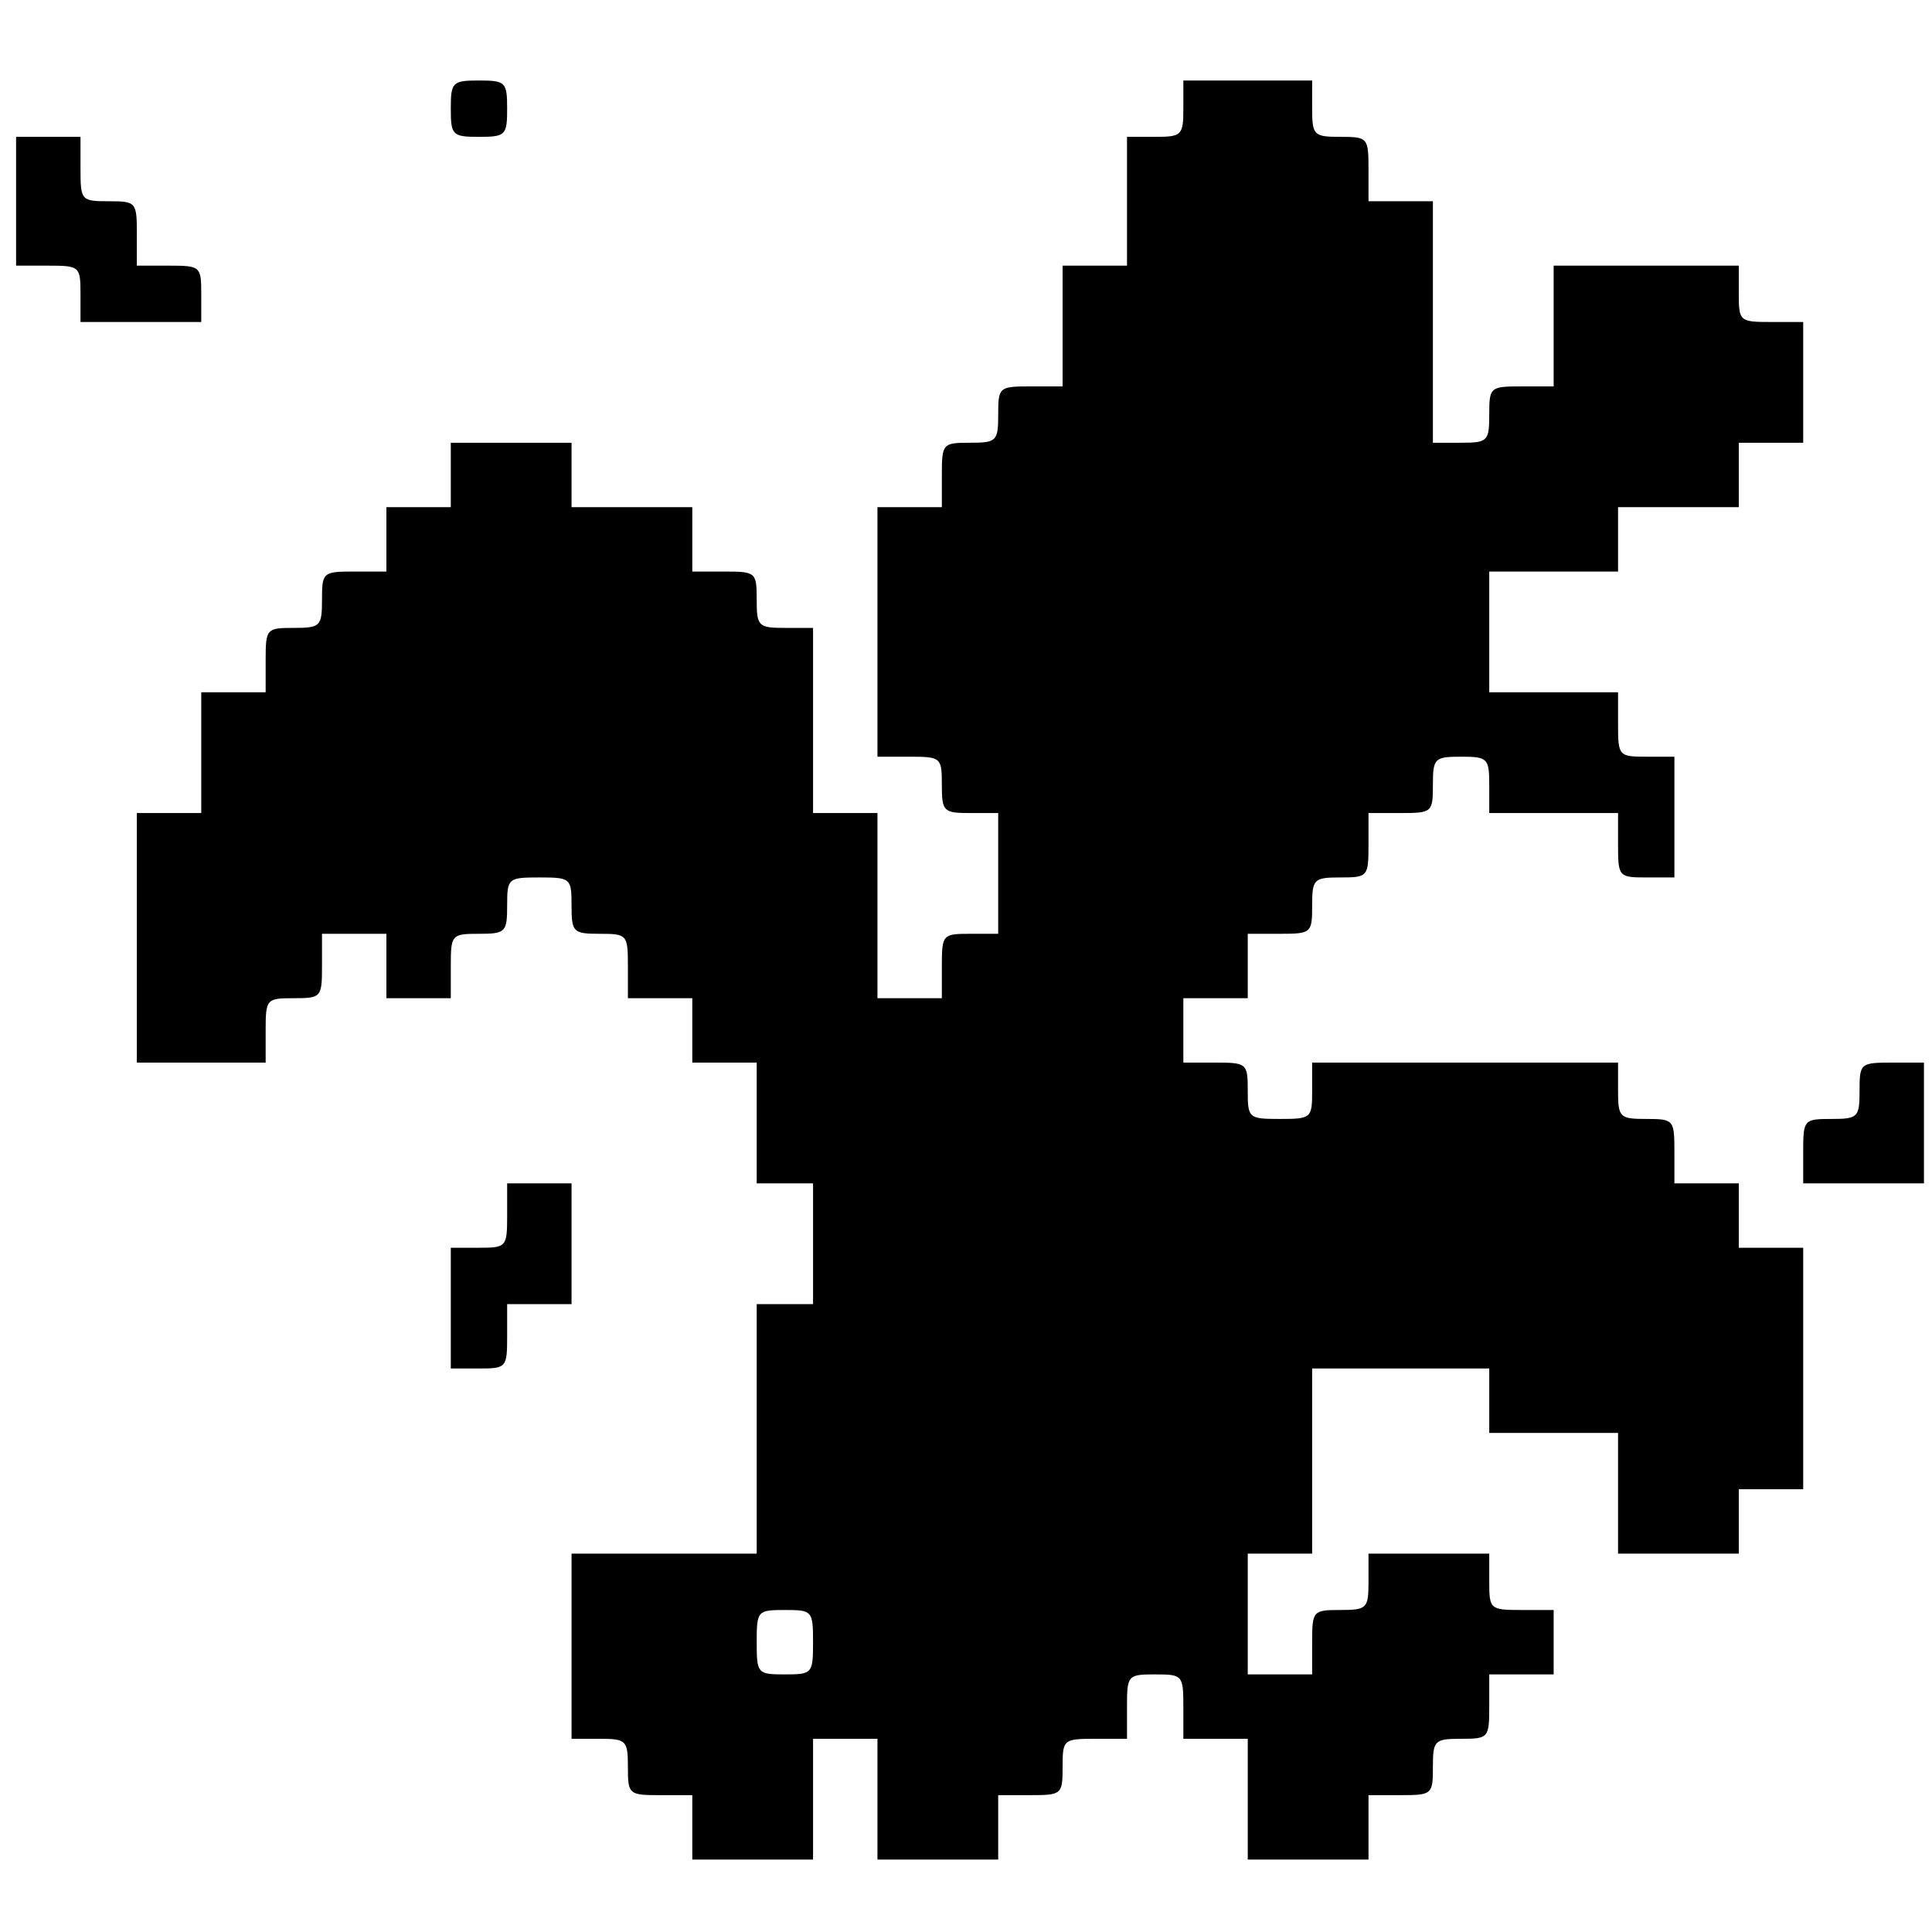
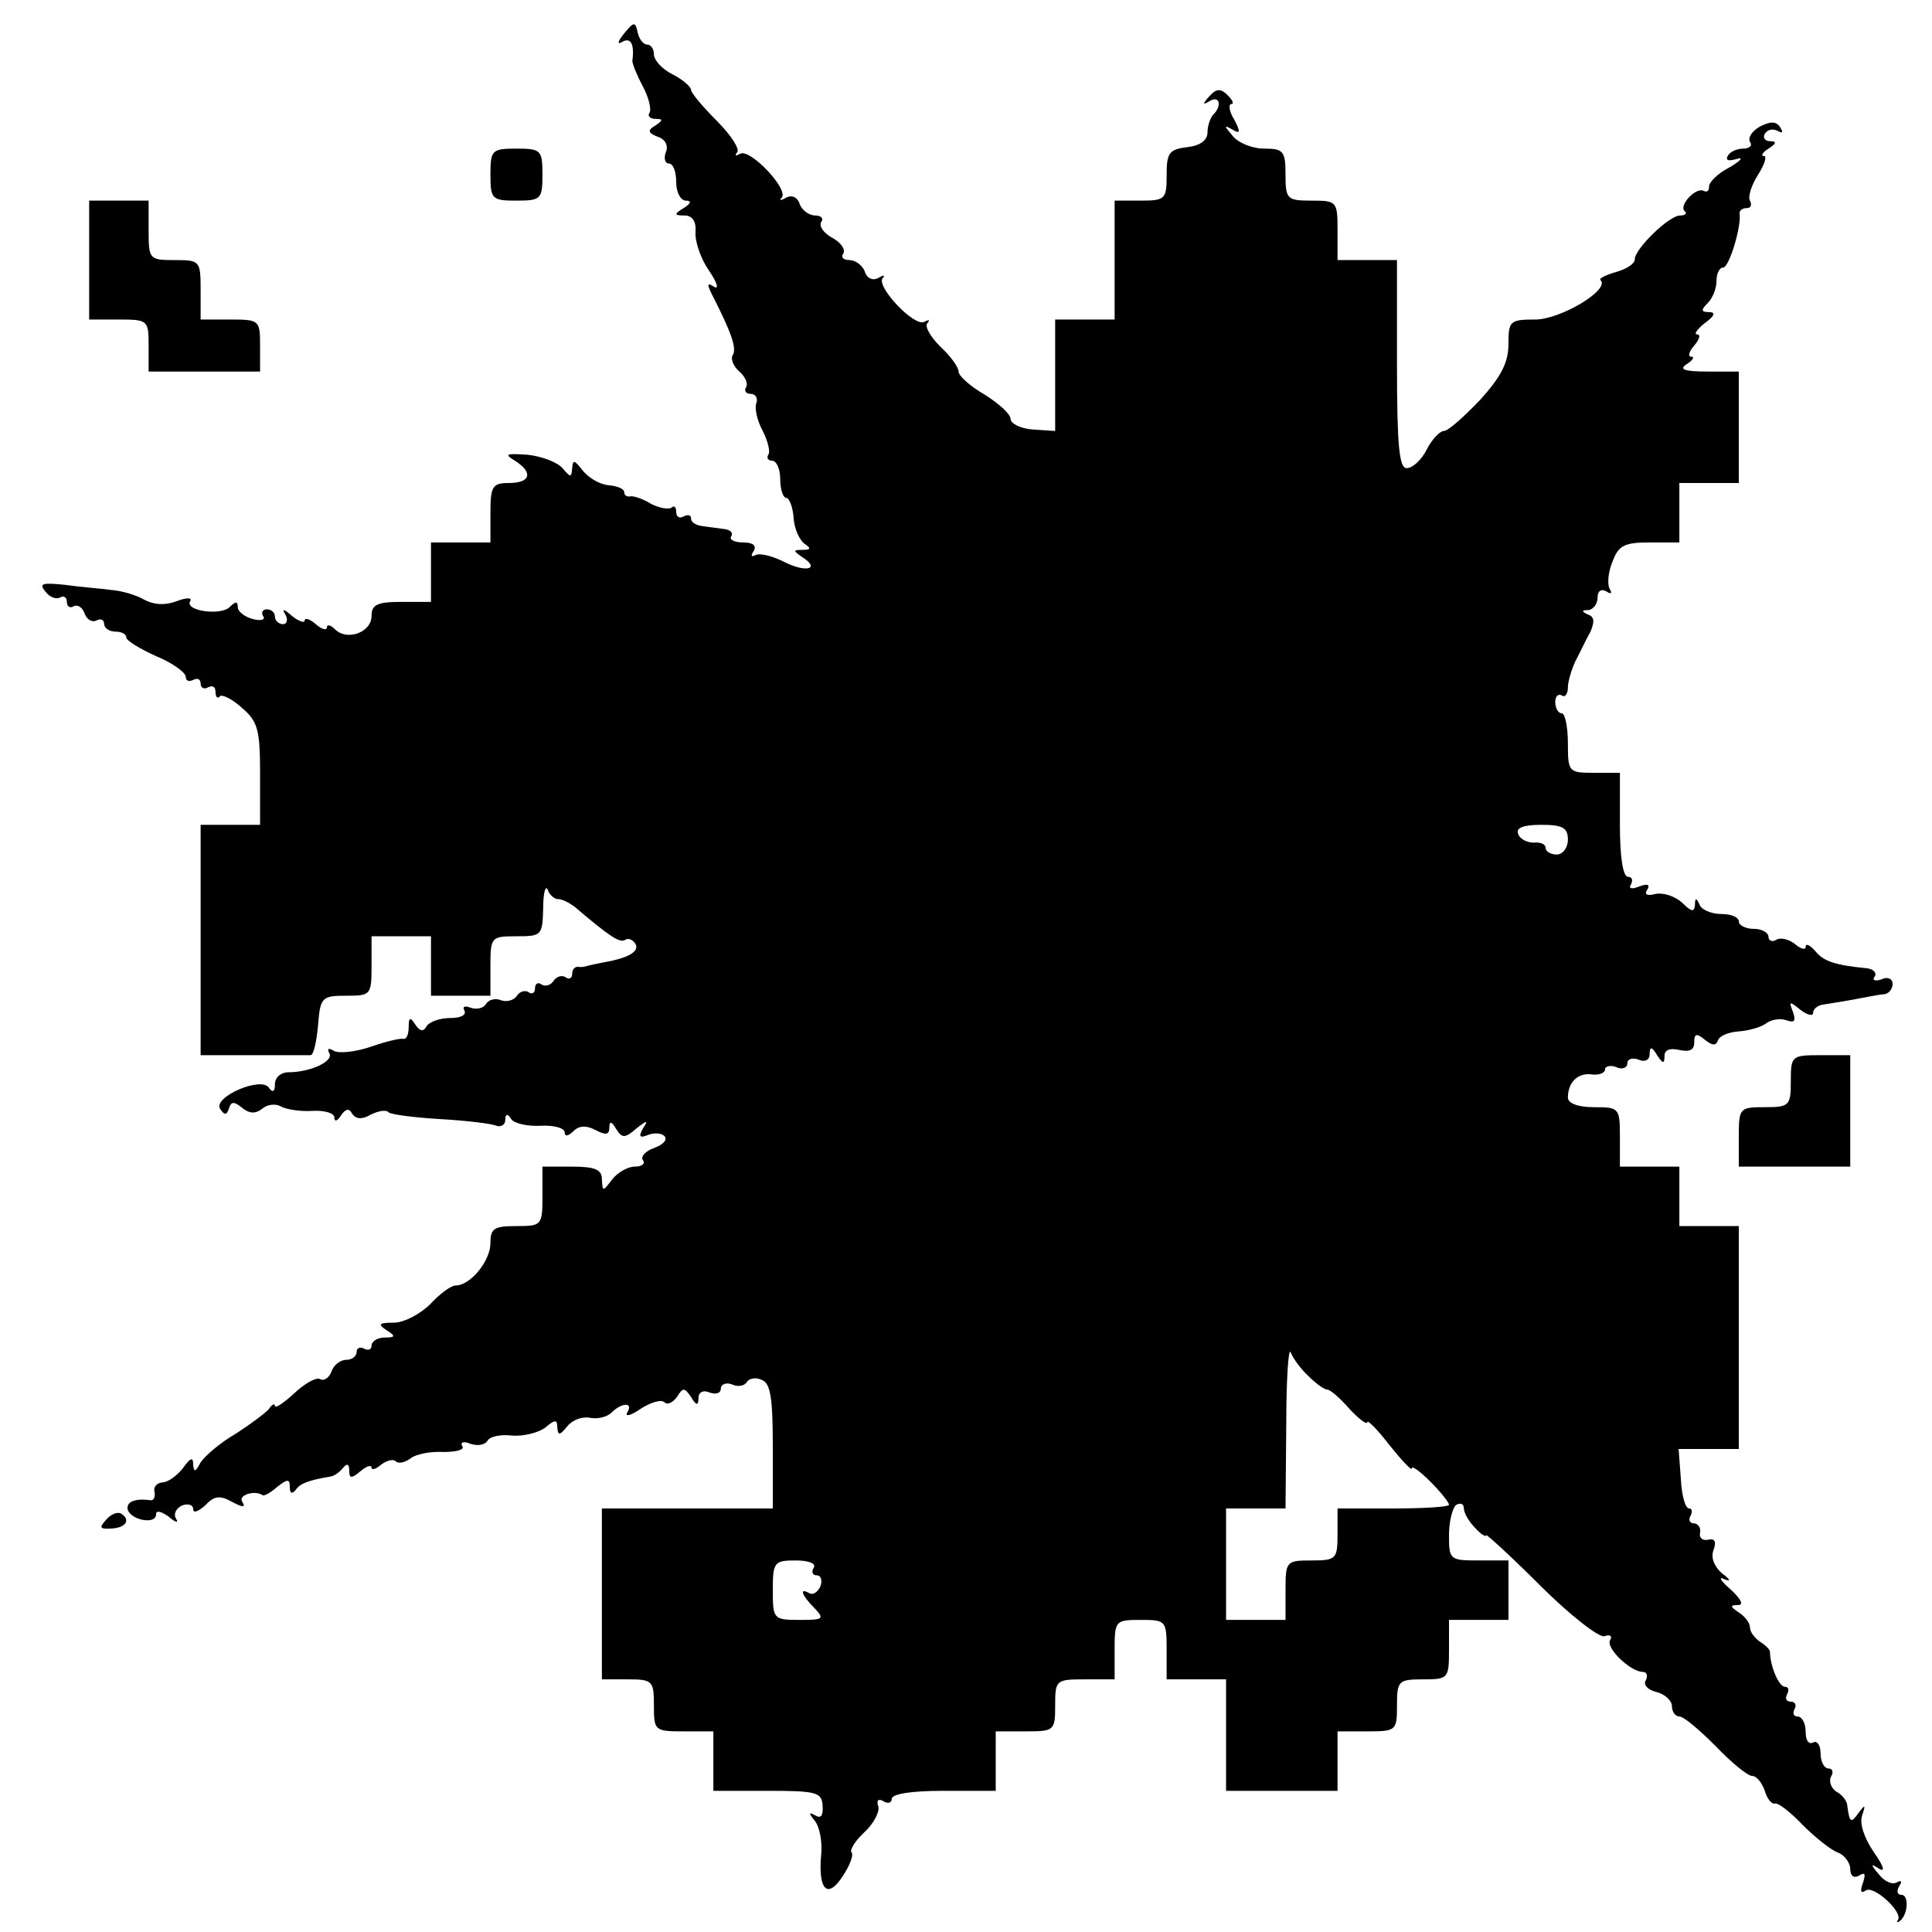
- <svg xmlns="http://www.w3.org/2000/svg" version="1.0" width="240pt" height="240pt" viewBox="0 0 240 240" preserveAspectRatio="xMidYMid meet">
-   <g transform="translate(0,240) scale(0.1,-0.1)" fill="#000000" stroke="none">
-     <path d="M560 2265 c0 -33 2 -35 35 -35 33 0 35 2 35 35 0 33 -2 35 -35 35 -33 0 -35 -2 -35 -35z" />
-     <path d="M1470 2265 c0 -33 -2 -35 -35 -35 l-35 0 0 -80 0 -80 -40 0 -40 0 0 -75 0 -75 -40 0 c-39 0 -40 -1 -40 -35 0 -33 -2 -35 -35 -35 -34 0 -35 -1 -35 -40 l0 -40 -40 0 -40 0 0 -155 0 -155 40 0 c39 0 40 -1 40 -35 0 -33 2 -35 35 -35 l35 0 0 -75 0 -75 -35 0 c-34 0 -35 -1 -35 -40 l0 -40 -40 0 -40 0 0 115 0 115 -40 0 -40 0 0 115 0 115 -35 0 c-33 0 -35 2 -35 35 0 34 -1 35 -40 35 l-40 0 0 40 0 40 -75 0 -75 0 0 40 0 40 -75 0 -75 0 0 -40 0 -40 -40 0 -40 0 0 -40 0 -40 -40 0 c-39 0 -40 -1 -40 -35 0 -33 -2 -35 -35 -35 -34 0 -35 -1 -35 -40 l0 -40 -40 0 -40 0 0 -75 0 -75 -40 0 -40 0 0 -155 0 -155 80 0 80 0 0 40 c0 39 1 40 35 40 34 0 35 1 35 40 l0 40 40 0 40 0 0 -40 0 -40 40 0 40 0 0 40 c0 39 1 40 35 40 33 0 35 2 35 35 0 34 1 35 40 35 39 0 40 -1 40 -35 0 -33 2 -35 35 -35 34 0 35 -1 35 -40 l0 -40 40 0 40 0 0 -40 0 -40 40 0 40 0 0 -75 0 -75 35 0 35 0 0 -75 0 -75 -35 0 -35 0 0 -155 0 -155 -115 0 -115 0 0 -115 0 -115 35 0 c33 0 35 -2 35 -35 0 -34 1 -35 40 -35 l40 0 0 -40 0 -40 75 0 75 0 0 75 0 75 40 0 40 0 0 -75 0 -75 75 0 75 0 0 40 0 40 40 0 c39 0 40 1 40 35 0 34 1 35 40 35 l40 0 0 40 c0 39 1 40 35 40 34 0 35 -1 35 -40 l0 -40 40 0 40 0 0 -75 0 -75 75 0 75 0 0 40 0 40 40 0 c39 0 40 1 40 35 0 33 2 35 35 35 34 0 35 1 35 40 l0 40 40 0 40 0 0 40 0 40 -40 0 c-39 0 -40 1 -40 35 l0 35 -75 0 -75 0 0 -35 c0 -33 -2 -35 -35 -35 -34 0 -35 -1 -35 -40 l0 -40 -40 0 -40 0 0 75 0 75 40 0 40 0 0 115 0 115 110 0 110 0 0 -40 0 -40 80 0 80 0 0 -75 0 -75 75 0 75 0 0 40 0 40 40 0 40 0 0 150 0 150 -40 0 -40 0 0 40 0 40 -40 0 -40 0 0 40 c0 39 -1 40 -35 40 -33 0 -35 2 -35 35 l0 35 -190 0 -190 0 0 -35 c0 -34 -1 -35 -40 -35 -39 0 -40 1 -40 35 0 34 -1 35 -40 35 l-40 0 0 40 0 40 40 0 40 0 0 40 0 40 40 0 c39 0 40 1 40 35 0 33 2 35 35 35 34 0 35 1 35 40 l0 40 40 0 c39 0 40 1 40 35 0 33 2 35 35 35 33 0 35 -2 35 -35 l0 -35 80 0 80 0 0 -40 c0 -39 1 -40 35 -40 l35 0 0 75 0 75 -35 0 c-34 0 -35 1 -35 40 l0 40 -80 0 -80 0 0 75 0 75 80 0 80 0 0 40 0 40 75 0 75 0 0 40 0 40 40 0 40 0 0 75 0 75 -40 0 c-39 0 -40 1 -40 35 l0 35 -115 0 -115 0 0 -75 0 -75 -40 0 c-39 0 -40 -1 -40 -35 0 -33 -2 -35 -35 -35 l-35 0 0 150 0 150 -40 0 -40 0 0 40 c0 39 -1 40 -35 40 -33 0 -35 2 -35 35 l0 35 -80 0 -80 0 0 -35z m-460 -1905 c0 -39 -1 -40 -35 -40 -34 0 -35 1 -35 40 0 39 1 40 35 40 34 0 35 -1 35 -40z" />
-     <path d="M20 2150 l0 -80 40 0 c39 0 40 -1 40 -35 l0 -35 75 0 75 0 0 35 c0 34 -1 35 -40 35 l-40 0 0 40 c0 39 -1 40 -35 40 -34 0 -35 1 -35 40 l0 40 -40 0 -40 0 0 -80z" />
-     <path d="M2310 1045 c0 -33 -2 -35 -35 -35 -34 0 -35 -1 -35 -40 l0 -40 75 0 75 0 0 75 0 75 -40 0 c-39 0 -40 -1 -40 -35z" />
-     <path d="M630 890 c0 -39 -1 -40 -35 -40 l-35 0 0 -75 0 -75 35 0 c34 0 35 1 35 40 l0 40 40 0 40 0 0 75 0 75 -40 0 -40 0 0 -40z" />
+ <svg xmlns="http://www.w3.org/2000/svg" version="1.0" width="260pt" height="260pt" viewBox="0 0 260 260" preserveAspectRatio="xMidYMid meet">
+   <g transform="translate(0,260) scale(0.1,-0.1)" fill="#000000" stroke="none">
+     <path d="M840 2555 c-9 -11 -10 -16 -2 -11 11 6 16 -4 13 -26 0 -4 6 -19 14 -34 8 -15 12 -31 9 -36 -3 -4 1 -8 8 -8 11 0 10 -2 0 -9 -11 -6 -10 -10 3 -15 10 -3 15 -12 11 -21 -3 -8 -1 -15 4 -15 6 0 10 -11 10 -25 0 -14 6 -25 13 -25 8 0 7 -4 -3 -10 -13 -8 -13 -10 1 -10 11 0 16 -8 15 -22 -1 -13 7 -36 18 -52 11 -16 14 -26 7 -22 -9 6 -10 4 -3 -10 26 -51 34 -73 28 -82 -3 -5 1 -15 9 -22 8 -7 12 -16 9 -21 -3 -5 0 -9 6 -9 7 0 10 -6 8 -12 -3 -7 1 -24 8 -37 7 -14 11 -28 8 -33 -3 -4 0 -8 5 -8 6 0 11 -11 11 -25 0 -14 4 -25 8 -25 4 0 9 -12 10 -27 1 -15 8 -30 15 -35 9 -6 8 -8 -3 -8 -13 0 -13 -1 0 -10 25 -16 4 -21 -25 -6 -16 8 -33 12 -38 9 -6 -3 -7 -1 -3 5 5 8 -1 12 -14 12 -12 0 -19 4 -16 8 3 5 -1 9 -9 10 -8 1 -22 3 -30 4 -8 1 -15 5 -15 10 0 5 -4 6 -10 3 -5 -3 -10 -1 -10 6 0 7 -3 9 -6 6 -4 -3 -16 -1 -28 5 -11 7 -24 11 -28 10 -5 -1 -8 2 -8 6 0 4 -9 8 -21 9 -12 1 -27 10 -35 20 -11 14 -13 15 -14 3 -1 -13 -2 -13 -13 0 -7 8 -28 16 -47 18 -29 2 -32 1 -17 -8 25 -16 21 -30 -8 -30 -22 0 -25 -4 -25 -40 l0 -40 -40 0 -40 0 0 -40 0 -40 -40 0 c-33 0 -40 -4 -40 -19 0 -22 -33 -34 -49 -18 -6 6 -11 7 -11 3 0 -5 -7 -3 -15 4 -8 7 -15 9 -15 5 0 -4 -8 -1 -17 6 -11 10 -14 10 -9 2 4 -7 2 -13 -3 -13 -6 0 -11 5 -11 10 0 6 -5 10 -11 10 -5 0 -8 -4 -5 -9 4 -5 -3 -7 -14 -4 -11 3 -20 10 -20 16 0 8 -3 8 -11 0 -12 -12 -61 -5 -53 8 3 5 -5 5 -18 0 -16 -6 -31 -5 -44 2 -10 6 -30 12 -44 13 -14 2 -42 4 -63 7 -30 3 -35 2 -26 -9 6 -8 15 -11 20 -8 5 3 9 0 9 -6 0 -6 4 -9 9 -6 5 3 12 -1 15 -10 3 -8 10 -12 16 -9 5 3 10 1 10 -4 0 -6 7 -11 15 -11 8 0 15 -3 15 -8 0 -4 18 -15 40 -25 22 -9 40 -22 40 -28 0 -5 4 -7 10 -4 6 3 10 1 10 -5 0 -6 5 -8 10 -5 6 3 10 1 10 -6 0 -7 3 -10 6 -6 3 3 17 -4 30 -16 21 -18 24 -29 24 -89 l0 -68 -40 0 -40 0 0 -155 0 -155 70 0 c39 0 73 0 78 0 4 0 8 18 10 40 3 38 5 40 38 40 33 0 34 1 34 40 l0 40 40 0 40 0 0 -40 0 -40 40 0 40 0 0 40 c0 39 1 40 35 40 34 0 35 1 36 38 0 20 3 31 6 25 2 -7 9 -13 14 -13 6 0 15 -5 22 -10 48 -41 61 -49 68 -45 4 3 10 1 14 -5 6 -10 -8 -19 -42 -25 -10 -2 -20 -4 -23 -5 -3 -1 -8 -2 -12 -1 -5 0 -8 -4 -8 -10 0 -5 -4 -8 -9 -4 -5 3 -12 1 -16 -5 -4 -6 -11 -8 -16 -5 -5 4 -9 1 -9 -5 0 -6 -4 -9 -9 -5 -5 3 -13 0 -16 -6 -4 -5 -13 -8 -21 -5 -7 3 -16 1 -20 -5 -3 -6 -13 -8 -21 -5 -8 3 -11 1 -8 -4 3 -6 -5 -10 -19 -10 -14 0 -28 -5 -32 -11 -4 -8 -9 -7 -15 2 -7 11 -9 10 -9 -3 0 -10 -3 -17 -7 -16 -5 1 -25 -4 -45 -11 -21 -7 -43 -9 -49 -5 -7 4 -9 3 -6 -3 7 -11 -25 -26 -55 -26 -10 0 -18 -7 -18 -16 0 -10 -3 -12 -8 -5 -10 16 -75 -12 -66 -28 6 -9 9 -9 12 0 3 10 7 10 18 1 10 -8 18 -8 27 -1 7 6 18 7 25 3 7 -4 26 -7 42 -6 17 1 30 -3 30 -9 0 -6 4 -5 9 3 6 9 11 10 15 2 5 -7 13 -8 25 -1 10 5 21 7 24 3 4 -3 35 -7 69 -9 35 -2 69 -6 76 -9 6 -2 12 1 12 8 0 8 3 9 8 1 4 -6 22 -10 40 -9 17 1 32 -3 32 -9 0 -6 5 -5 12 2 7 7 17 8 30 1 13 -7 18 -6 18 3 0 10 3 9 9 -1 8 -13 12 -13 27 0 15 12 17 12 9 0 -6 -11 -4 -13 8 -8 9 3 19 2 22 -3 3 -5 -4 -11 -15 -15 -11 -4 -18 -11 -15 -16 4 -5 -1 -9 -11 -9 -9 0 -23 -8 -30 -17 -13 -17 -13 -17 -14 0 0 13 -9 17 -40 17 l-40 0 0 -40 c0 -39 -1 -40 -35 -40 -30 0 -35 -3 -35 -23 0 -24 -27 -57 -47 -57 -6 0 -21 -11 -34 -25 -13 -13 -35 -25 -49 -25 -20 0 -22 -2 -10 -10 13 -8 12 -10 -2 -10 -10 0 -18 -5 -18 -11 0 -5 -4 -7 -10 -4 -5 3 -10 1 -10 -4 0 -6 -6 -11 -14 -11 -8 0 -17 -7 -20 -16 -3 -8 -10 -13 -15 -10 -5 3 -20 -5 -35 -19 -14 -13 -26 -21 -26 -17 0 4 -4 2 -8 -4 -4 -5 -24 -20 -44 -33 -21 -12 -42 -30 -48 -39 -7 -13 -9 -14 -10 -3 0 11 -4 9 -14 -5 -8 -10 -20 -19 -28 -19 -7 -1 -12 -6 -10 -13 1 -7 -1 -11 -5 -11 -21 3 -34 -2 -31 -13 5 -14 38 -20 38 -6 0 6 7 4 17 -3 9 -8 14 -9 10 -3 -4 7 0 14 8 18 8 3 15 1 15 -5 0 -6 7 -3 16 5 12 13 20 14 36 5 15 -8 19 -8 14 0 -6 9 17 16 27 9 2 -2 11 3 20 11 14 11 17 11 17 0 0 -9 3 -10 8 -4 6 9 18 13 47 18 6 1 13 7 17 12 5 6 8 5 8 -4 0 -11 3 -11 15 -1 8 7 15 9 15 5 0 -4 6 -2 13 4 8 6 17 8 20 4 4 -3 12 -1 19 4 7 6 27 10 45 9 17 0 29 3 25 8 -3 5 2 7 11 3 9 -3 19 -2 23 4 3 6 18 9 34 7 15 -1 35 4 44 11 13 11 16 11 16 0 1 -11 3 -11 13 1 7 9 20 14 31 12 10 -2 23 1 29 7 14 14 30 14 21 0 -3 -6 5 -4 18 5 14 9 28 13 32 9 4 -4 11 -1 17 7 8 13 10 13 19 0 7 -12 10 -12 10 -1 0 7 6 11 15 7 8 -3 15 -1 15 5 0 6 7 9 15 6 8 -4 17 -2 20 3 3 5 12 7 20 3 12 -4 15 -25 15 -89 l0 -84 -115 0 -115 0 0 -115 0 -115 35 0 c33 0 35 -2 35 -35 0 -34 1 -35 40 -35 l40 0 0 -40 0 -40 73 0 c66 0 73 -2 74 -20 1 -13 -2 -18 -10 -13 -9 5 -9 3 0 -8 6 -8 10 -28 8 -46 -4 -47 9 -59 29 -28 10 15 15 29 12 32 -3 3 5 16 17 27 13 12 21 28 19 35 -3 8 0 11 7 7 6 -4 11 -2 11 3 0 7 27 11 70 11 l70 0 0 40 0 40 40 0 c39 0 40 1 40 35 0 34 1 35 40 35 l40 0 0 40 c0 39 1 40 35 40 34 0 35 -1 35 -40 l0 -40 40 0 40 0 0 -75 0 -75 75 0 75 0 0 40 0 40 40 0 c39 0 40 1 40 35 0 33 2 35 35 35 34 0 35 1 35 40 l0 40 40 0 40 0 0 40 0 40 -40 0 c-39 0 -40 1 -40 34 0 19 5 38 10 41 6 3 10 1 10 -5 0 -6 7 -18 15 -26 8 -9 15 -13 15 -10 0 2 33 -28 73 -68 40 -40 79 -70 86 -68 8 3 11 0 8 -5 -7 -10 27 -43 44 -43 5 0 7 -5 4 -11 -4 -6 2 -13 14 -16 12 -3 21 -12 21 -19 0 -8 5 -14 10 -14 6 0 27 -18 49 -40 21 -22 43 -40 49 -40 6 0 13 -9 17 -20 3 -11 10 -19 14 -17 4 1 21 -12 37 -29 16 -16 37 -33 47 -37 9 -3 17 -14 17 -22 0 -10 5 -13 12 -9 8 5 9 2 5 -10 -4 -11 -3 -15 4 -10 11 7 51 -30 43 -40 -2 -3 -1 -4 3 -1 11 9 12 35 2 35 -6 0 -7 5 -3 12 4 6 3 8 -3 5 -6 -4 -17 1 -24 10 -12 14 -12 16 0 8 9 -5 5 5 -7 22 -13 19 -20 39 -16 50 5 15 4 15 -5 3 -10 -14 -12 -13 -15 10 0 6 -7 15 -15 19 -7 5 -10 14 -7 20 4 6 2 11 -3 11 -6 0 -11 9 -11 21 0 11 -5 17 -10 14 -6 -3 -10 3 -10 14 0 12 -5 21 -11 21 -5 0 -7 4 -4 10 3 5 1 10 -5 10 -6 0 -8 4 -5 10 3 6 2 10 -3 10 -8 0 -20 28 -20 47 0 3 -6 9 -14 14 -7 5 -13 13 -13 19 0 6 -7 15 -15 20 -12 8 -12 10 -1 10 8 0 4 8 -10 21 -13 11 -17 18 -9 14 10 -4 9 -1 -3 8 -10 9 -15 21 -11 31 4 11 2 16 -7 14 -8 -2 -13 3 -11 10 1 6 -3 12 -9 12 -5 0 -7 5 -4 10 3 6 2 10 -2 10 -5 0 -10 18 -11 40 l-3 40 41 0 40 0 0 150 0 150 -40 0 -40 0 0 40 0 40 -40 0 -40 0 0 40 c0 39 -1 40 -35 40 -21 0 -35 5 -35 13 0 21 14 34 33 31 9 -1 17 2 17 7 0 4 7 6 15 3 8 -4 15 -1 15 5 0 6 7 8 15 5 9 -4 15 0 15 7 0 11 3 11 10 -1 8 -12 10 -12 10 -1 0 8 7 11 20 8 14 -3 20 0 20 10 0 12 3 13 14 4 10 -8 15 -9 18 -1 2 6 14 11 28 12 14 1 31 6 37 11 7 5 19 7 27 4 11 -4 13 -1 9 11 -6 15 -5 15 10 3 9 -7 17 -9 17 -4 0 5 6 10 13 11 6 1 26 4 42 7 17 3 35 7 41 7 6 1 11 7 11 14 0 7 -7 10 -15 6 -9 -3 -13 -1 -9 4 3 5 -2 10 -11 11 -41 4 -58 9 -69 23 -7 8 -13 11 -13 6 0 -5 -7 -3 -15 4 -8 6 -19 9 -25 5 -5 -3 -10 -1 -10 4 0 6 -9 11 -20 11 -11 0 -20 5 -20 10 0 6 -11 10 -24 10 -13 0 -27 6 -29 13 -4 9 -6 9 -6 -1 -1 -10 -5 -9 -17 3 -10 9 -25 14 -36 12 -11 -3 -16 -1 -11 6 4 7 0 8 -11 4 -10 -4 -15 -3 -11 3 3 6 1 10 -4 10 -7 0 -11 27 -11 70 l0 70 -35 0 c-34 0 -35 1 -35 40 0 22 -4 40 -8 40 -5 0 -9 7 -9 15 0 8 4 12 9 9 4 -3 8 2 8 11 0 8 5 24 10 35 6 11 14 29 20 39 6 14 6 21 -3 24 -9 4 -9 6 1 6 6 1 12 8 12 17 0 9 5 12 12 8 6 -4 8 -3 4 4 -3 6 -2 22 4 36 8 22 16 26 50 26 l40 0 0 40 0 40 40 0 40 0 0 75 0 75 -42 0 c-32 0 -39 3 -28 10 8 5 11 10 6 10 -5 0 -3 7 4 15 7 8 9 15 4 15 -5 0 0 7 10 15 14 10 15 15 6 15 -11 0 -11 3 -2 12 7 7 12 20 12 30 0 10 4 18 9 18 8 0 25 56 22 73 0 4 4 7 10 7 5 0 7 4 4 10 -3 5 2 21 11 35 9 14 12 25 8 25 -5 0 -2 5 6 10 11 7 11 10 2 10 -7 0 -10 5 -7 10 4 6 11 7 17 4 7 -4 8 -2 4 4 -5 9 -13 9 -27 2 -11 -6 -17 -15 -14 -21 4 -5 -1 -9 -9 -9 -8 0 -18 -4 -21 -10 -3 -6 1 -7 12 -4 10 3 6 -2 -9 -11 -16 -8 -28 -20 -28 -26 0 -6 -3 -8 -7 -6 -10 6 -34 -19 -26 -27 4 -3 1 -6 -6 -6 -15 0 -61 -45 -61 -59 0 -6 -11 -13 -25 -17 -14 -4 -24 -9 -21 -11 13 -13 -54 -53 -88 -53 -34 0 -36 -2 -36 -33 0 -25 -10 -44 -38 -75 -22 -23 -43 -42 -49 -42 -5 0 -16 -11 -23 -25 -7 -14 -19 -25 -27 -25 -10 0 -13 30 -13 140 l0 140 -40 0 -40 0 0 40 c0 39 -1 40 -35 40 -33 0 -35 2 -35 35 0 32 -3 35 -29 35 -16 0 -35 8 -42 17 -12 14 -12 15 -1 9 11 -7 12 -4 3 13 -7 11 -8 21 -4 21 4 0 2 5 -5 12 -9 9 -15 9 -24 -1 -10 -11 -10 -13 0 -7 13 8 17 -6 5 -18 -4 -4 -8 -15 -8 -24 0 -11 -10 -18 -27 -20 -25 -3 -28 -8 -28 -38 0 -32 -2 -34 -35 -34 l-35 0 0 -80 0 -80 -40 0 -40 0 0 -75 0 -75 -30 2 c-16 1 -30 8 -30 14 0 7 -16 21 -35 33 -19 11 -35 25 -35 31 0 6 -11 21 -25 34 -13 13 -21 27 -17 31 4 5 2 5 -4 2 -13 -8 -66 48 -56 59 4 4 1 4 -6 0 -7 -4 -15 -1 -18 8 -3 9 -13 16 -21 16 -8 0 -12 4 -8 9 3 6 -4 15 -15 21 -11 6 -18 15 -15 21 4 5 0 9 -8 9 -8 0 -18 7 -21 16 -3 9 -11 12 -18 8 -7 -4 -10 -4 -6 0 10 11 -43 67 -56 59 -6 -3 -8 -3 -4 2 4 4 -8 23 -27 42 -19 19 -35 38 -35 42 0 4 -11 14 -25 21 -14 7 -25 19 -25 27 0 7 -4 13 -9 13 -5 0 -11 7 -13 17 -3 14 -5 14 -18 -2z m1270 -1085 c0 -11 -7 -20 -15 -20 -8 0 -15 4 -15 9 0 5 -7 8 -16 7 -9 0 -19 5 -21 12 -3 8 7 12 31 12 29 0 36 -4 36 -20z m-349 -722 c10 -10 21 -18 25 -18 4 0 17 -11 30 -26 13 -14 24 -22 24 -18 0 4 14 -10 30 -31 17 -21 30 -35 30 -31 0 4 11 -4 25 -18 14 -14 25 -28 25 -31 0 -3 -34 -5 -75 -5 l-75 0 0 -35 c0 -33 -2 -35 -35 -35 -34 0 -35 -1 -35 -40 l0 -40 -40 0 -40 0 0 75 0 75 40 0 40 0 1 113 c0 61 3 105 6 97 3 -8 14 -23 24 -32z m-666 -258 c-3 -5 -2 -10 4 -10 6 0 8 -7 5 -15 -4 -8 -10 -12 -15 -9 -14 8 -10 -3 7 -20 14 -15 12 -16 -20 -16 -35 0 -36 1 -36 40 0 38 2 40 31 40 17 0 28 -4 24 -10z" />
+     <path d="M660 2365 c0 -33 2 -35 35 -35 33 0 35 2 35 35 0 33 -2 35 -35 35 -33 0 -35 -2 -35 -35z" />
+     <path d="M120 2250 l0 -80 40 0 c39 0 40 -1 40 -35 l0 -35 75 0 75 0 0 35 c0 34 -1 35 -40 35 l-40 0 0 40 c0 39 -1 40 -35 40 -34 0 -35 1 -35 40 l0 40 -40 0 -40 0 0 -80z" />
+     <path d="M2410 1145 c0 -33 -2 -35 -35 -35 -34 0 -35 -1 -35 -40 l0 -40 75 0 75 0 0 75 0 75 -40 0 c-39 0 -40 -1 -40 -35z" />
+     <path d="M143 555 c-10 -11 -9 -13 7 -12 20 1 26 12 13 20 -5 3 -14 -1 -20 -8z" />
  </g>
</svg>
